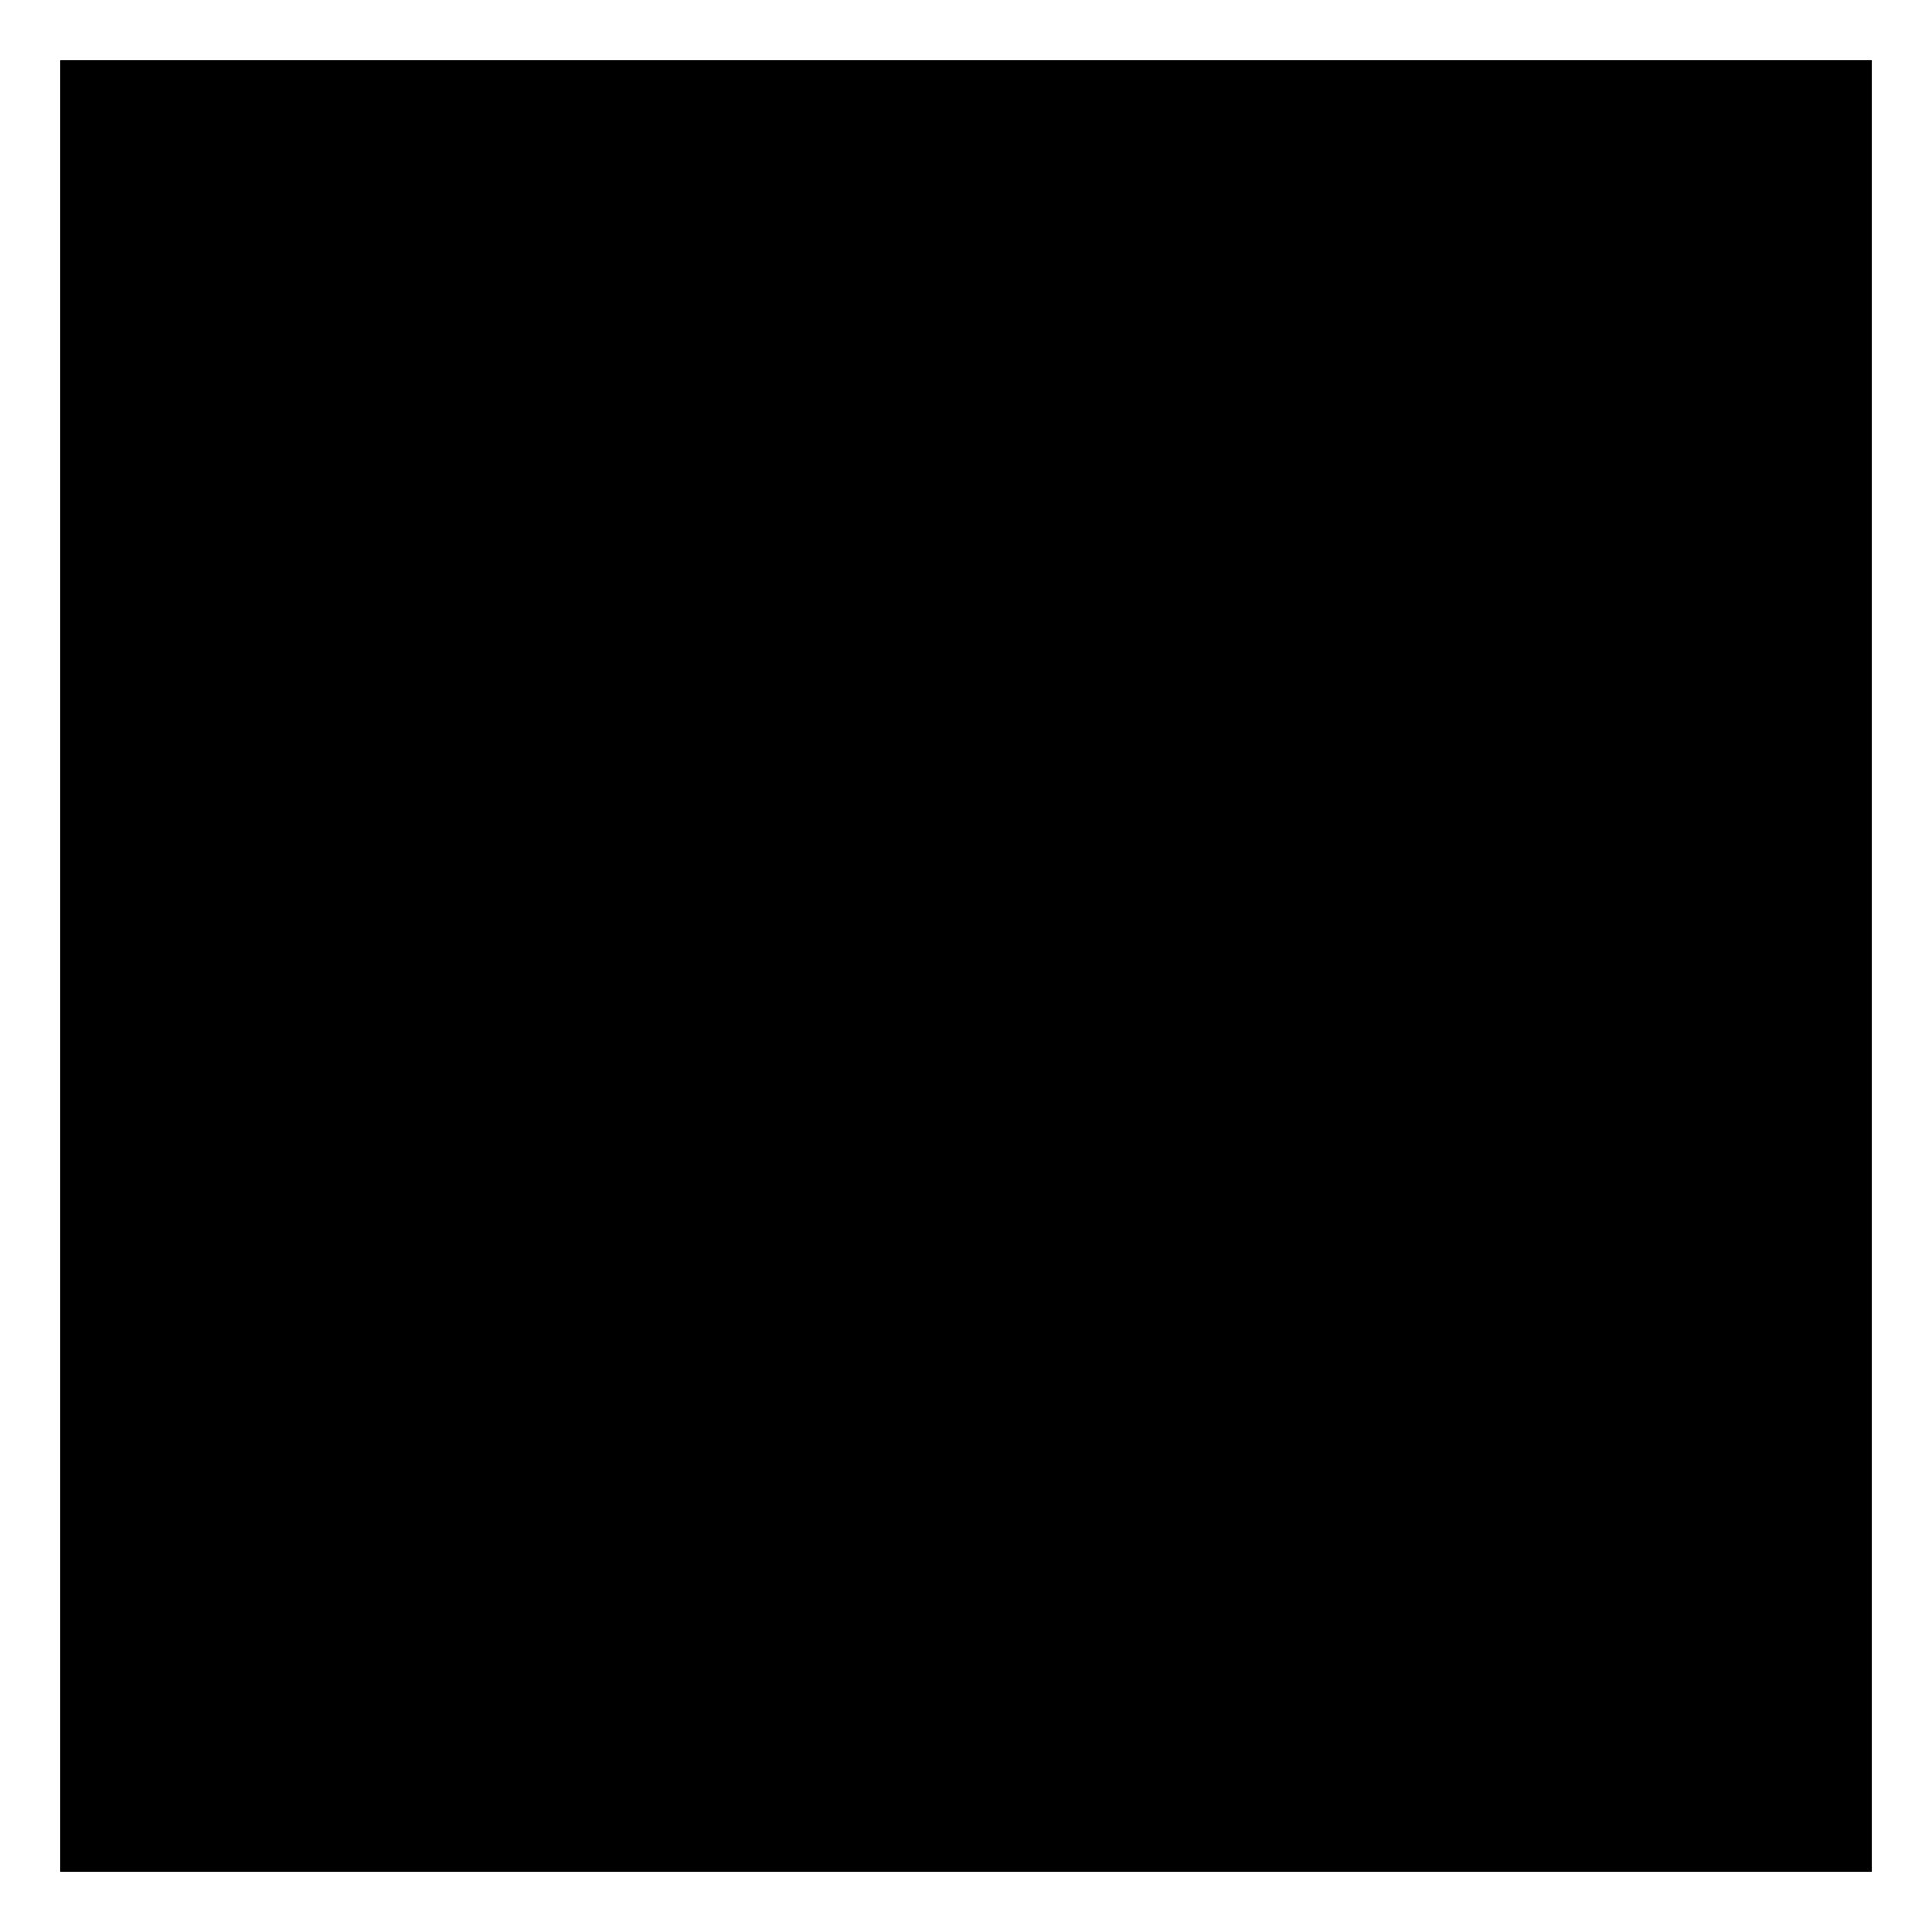
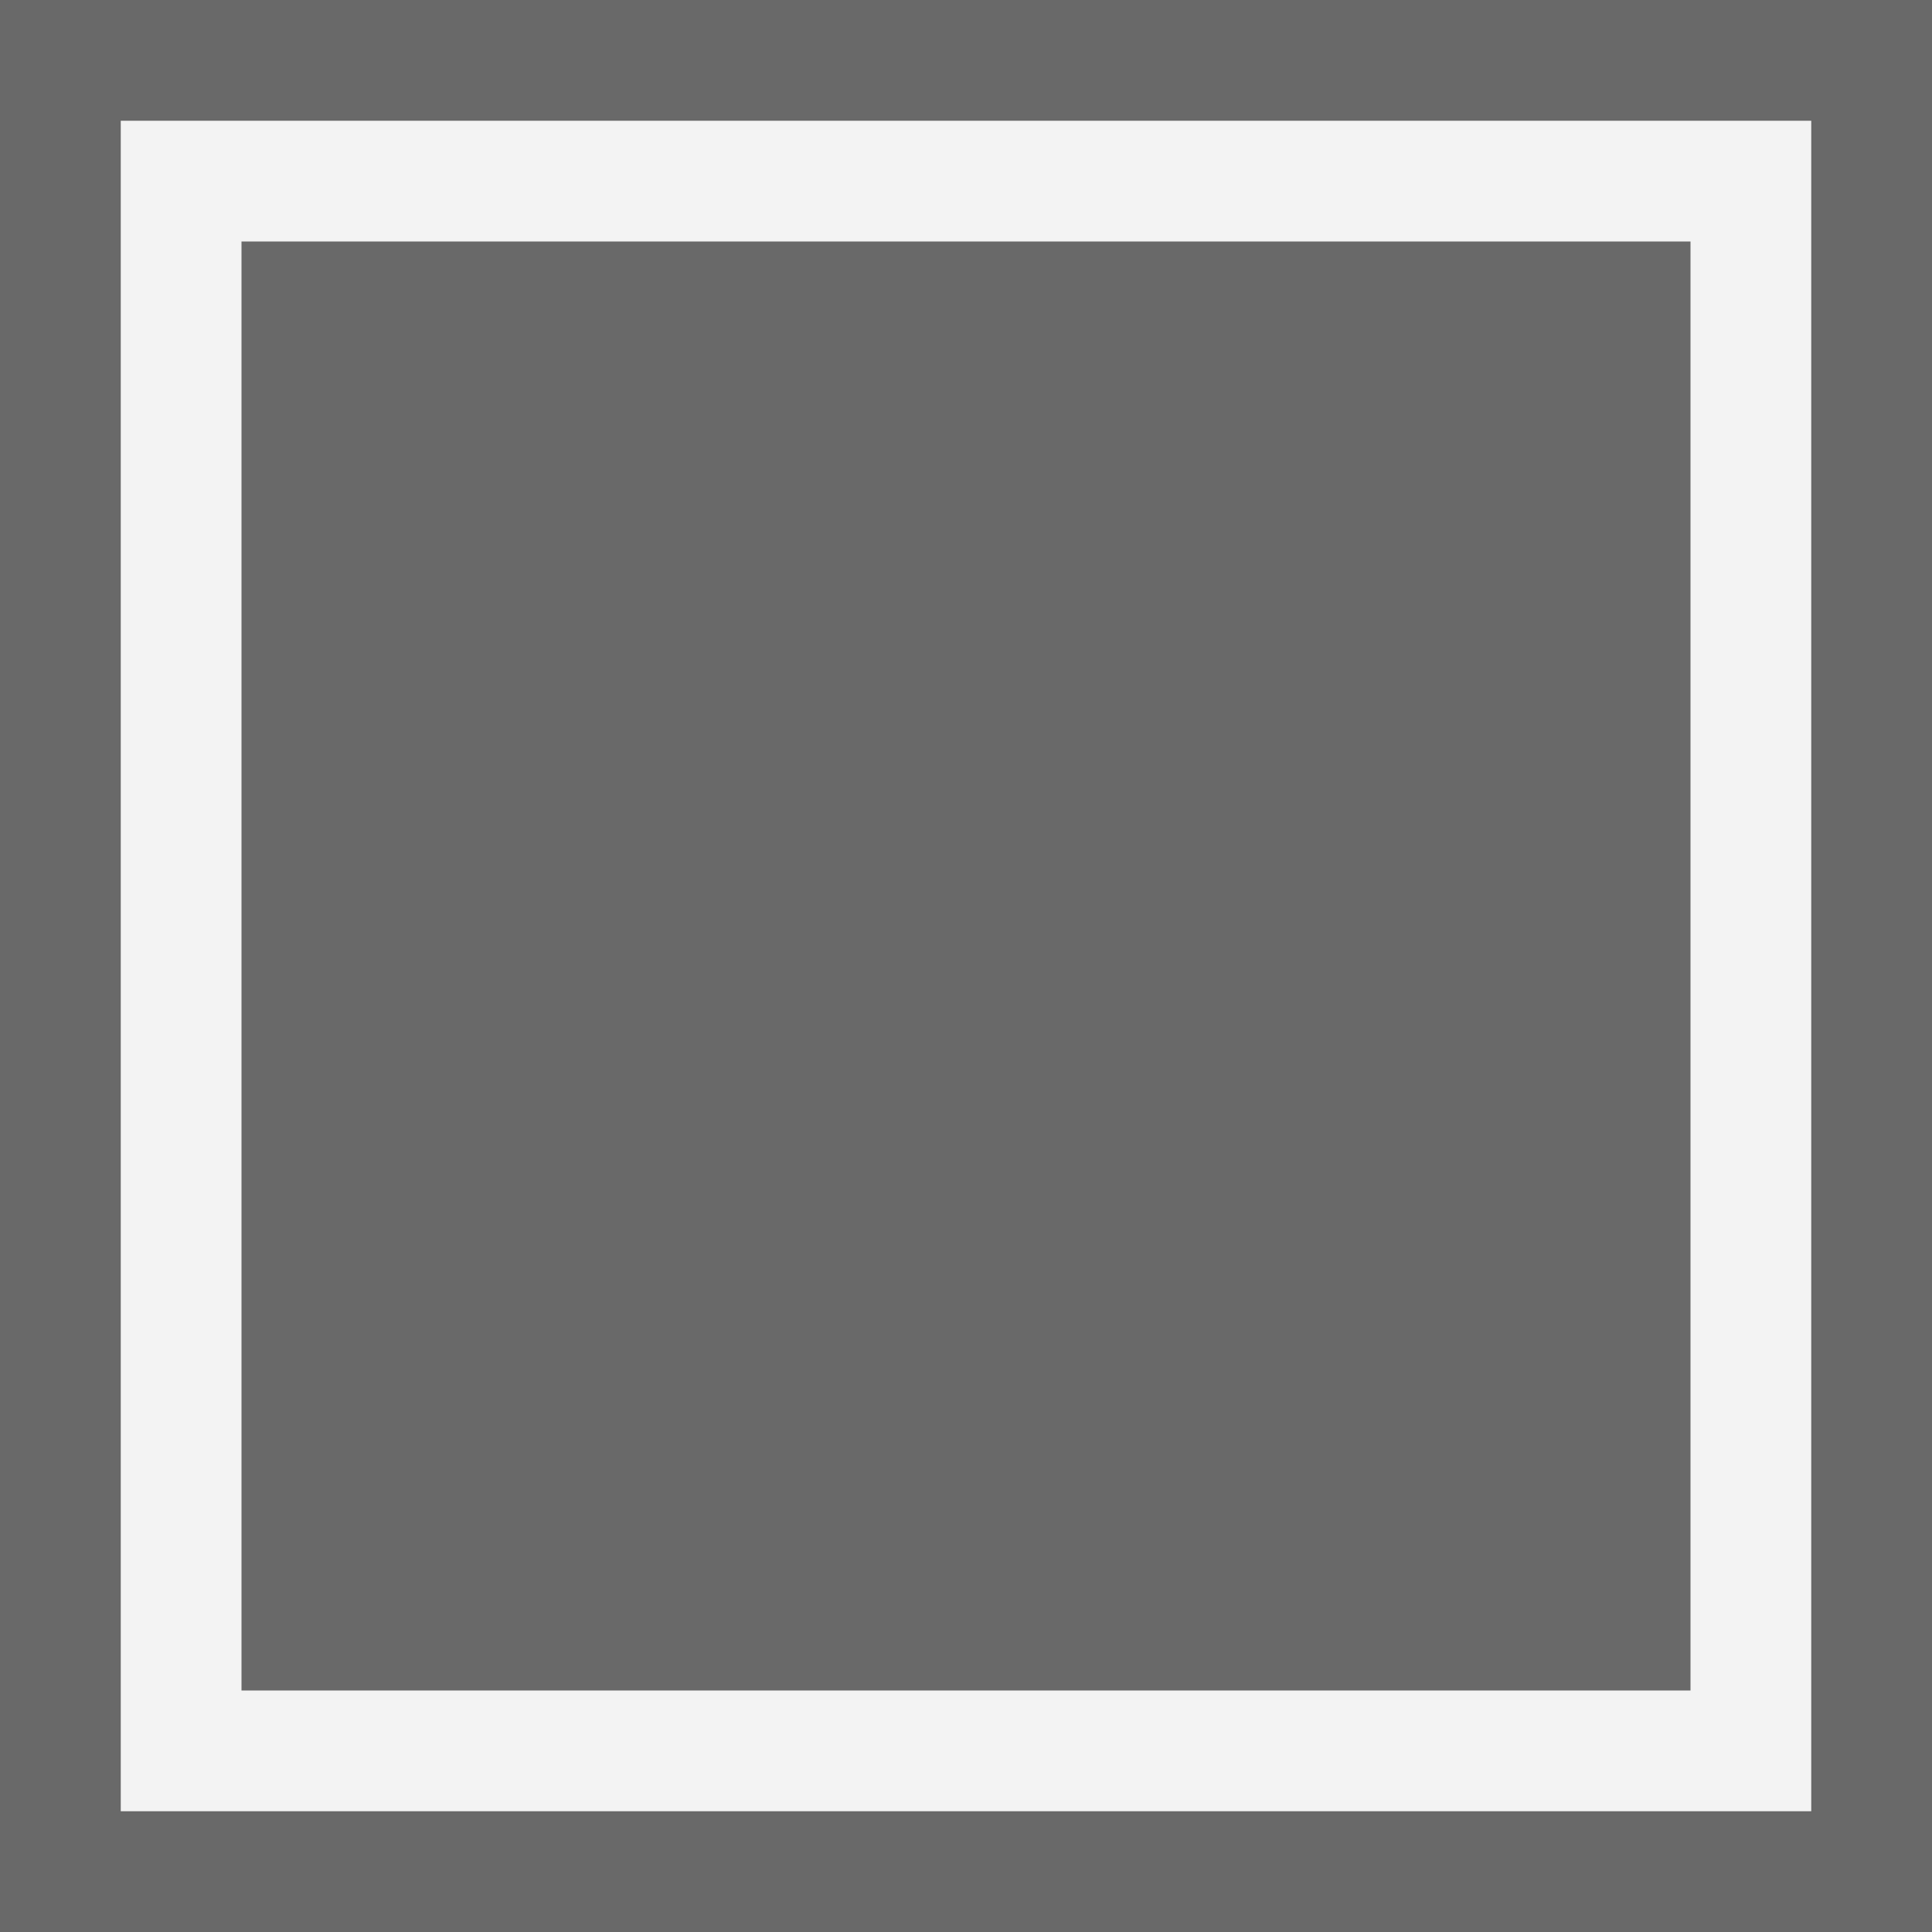
<svg xmlns="http://www.w3.org/2000/svg" width="100%" height="100%" viewBox="0 0 16 16" version="1.1">
-   <rect x="0.5" y="0.5" width="15" height="15" fill="${wc_ui_color_disabledBackground}" stroke="${wc_ui_color_disabledBorder}" />
-   <rect x="2" y="2" width="12" height="12" fill="${wc_ui_color_disabledForeground}" stroke-width="0" />
+   <rect x="0.5" y="0.5" width="15" height="15" fill="#f3f3f3" stroke="#696969" />
+   <rect x="2" y="2" width="12" height="12" fill="#696969" stroke-width="0" />
</svg>
